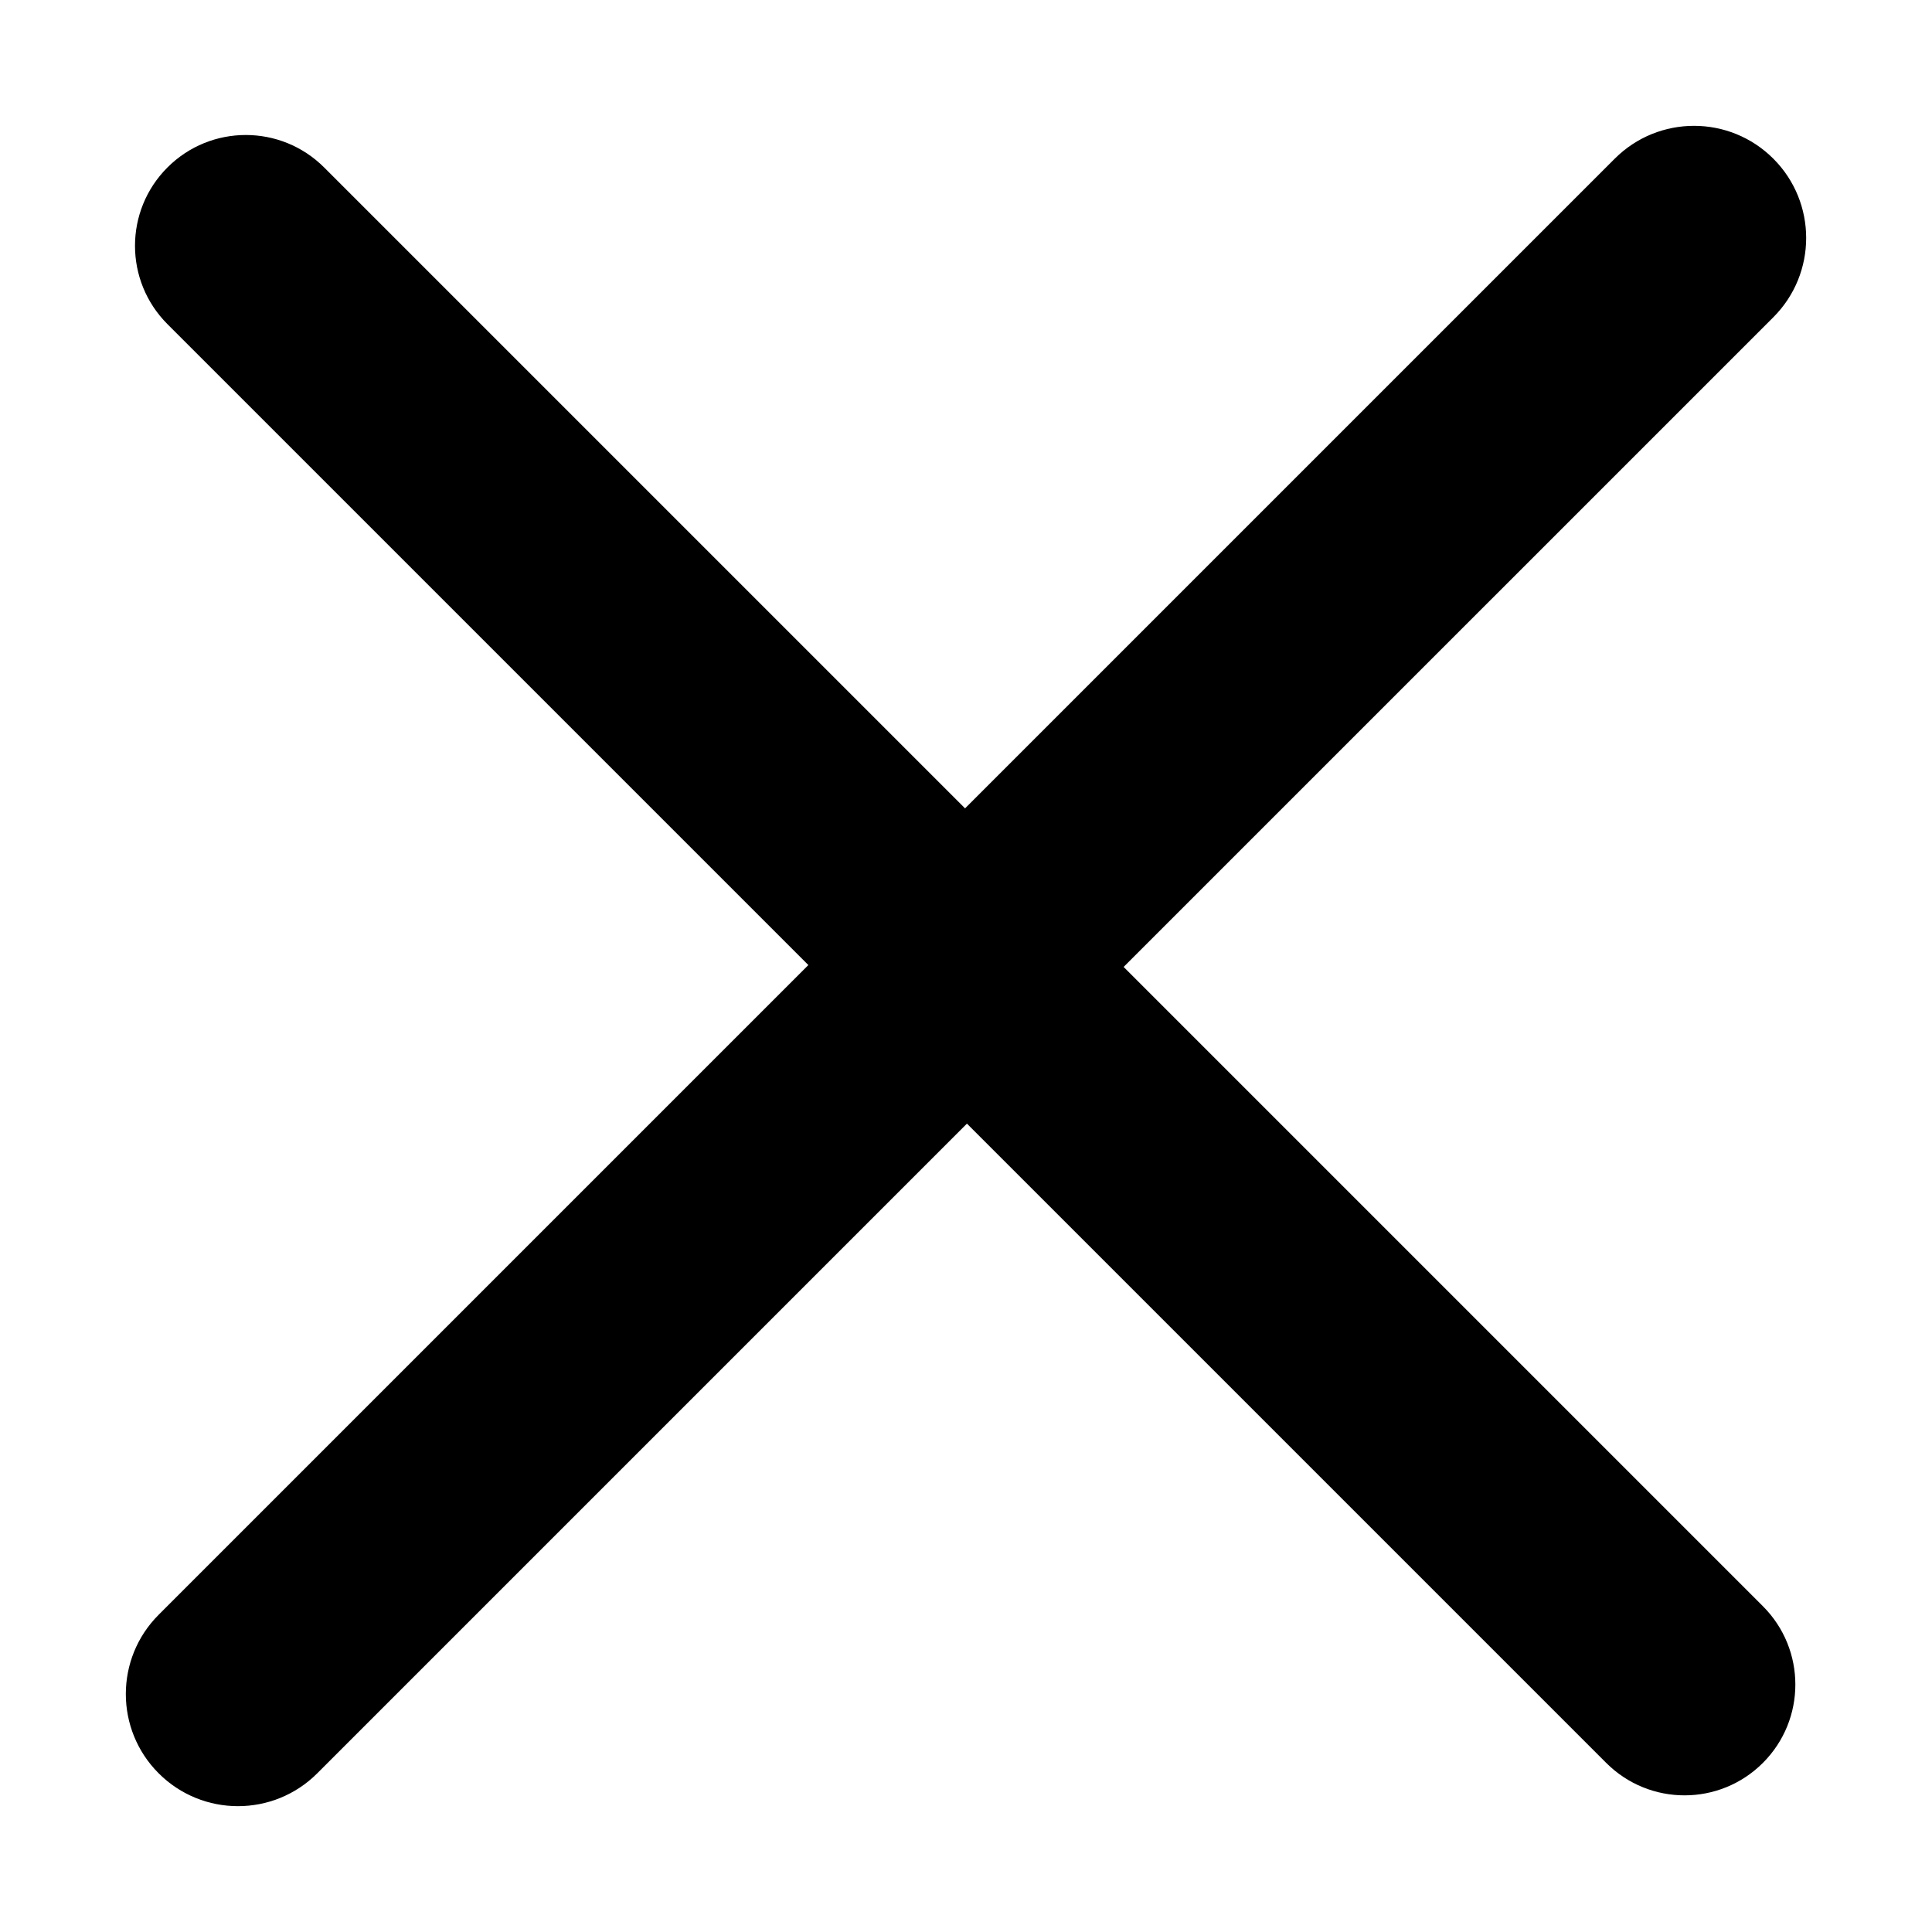
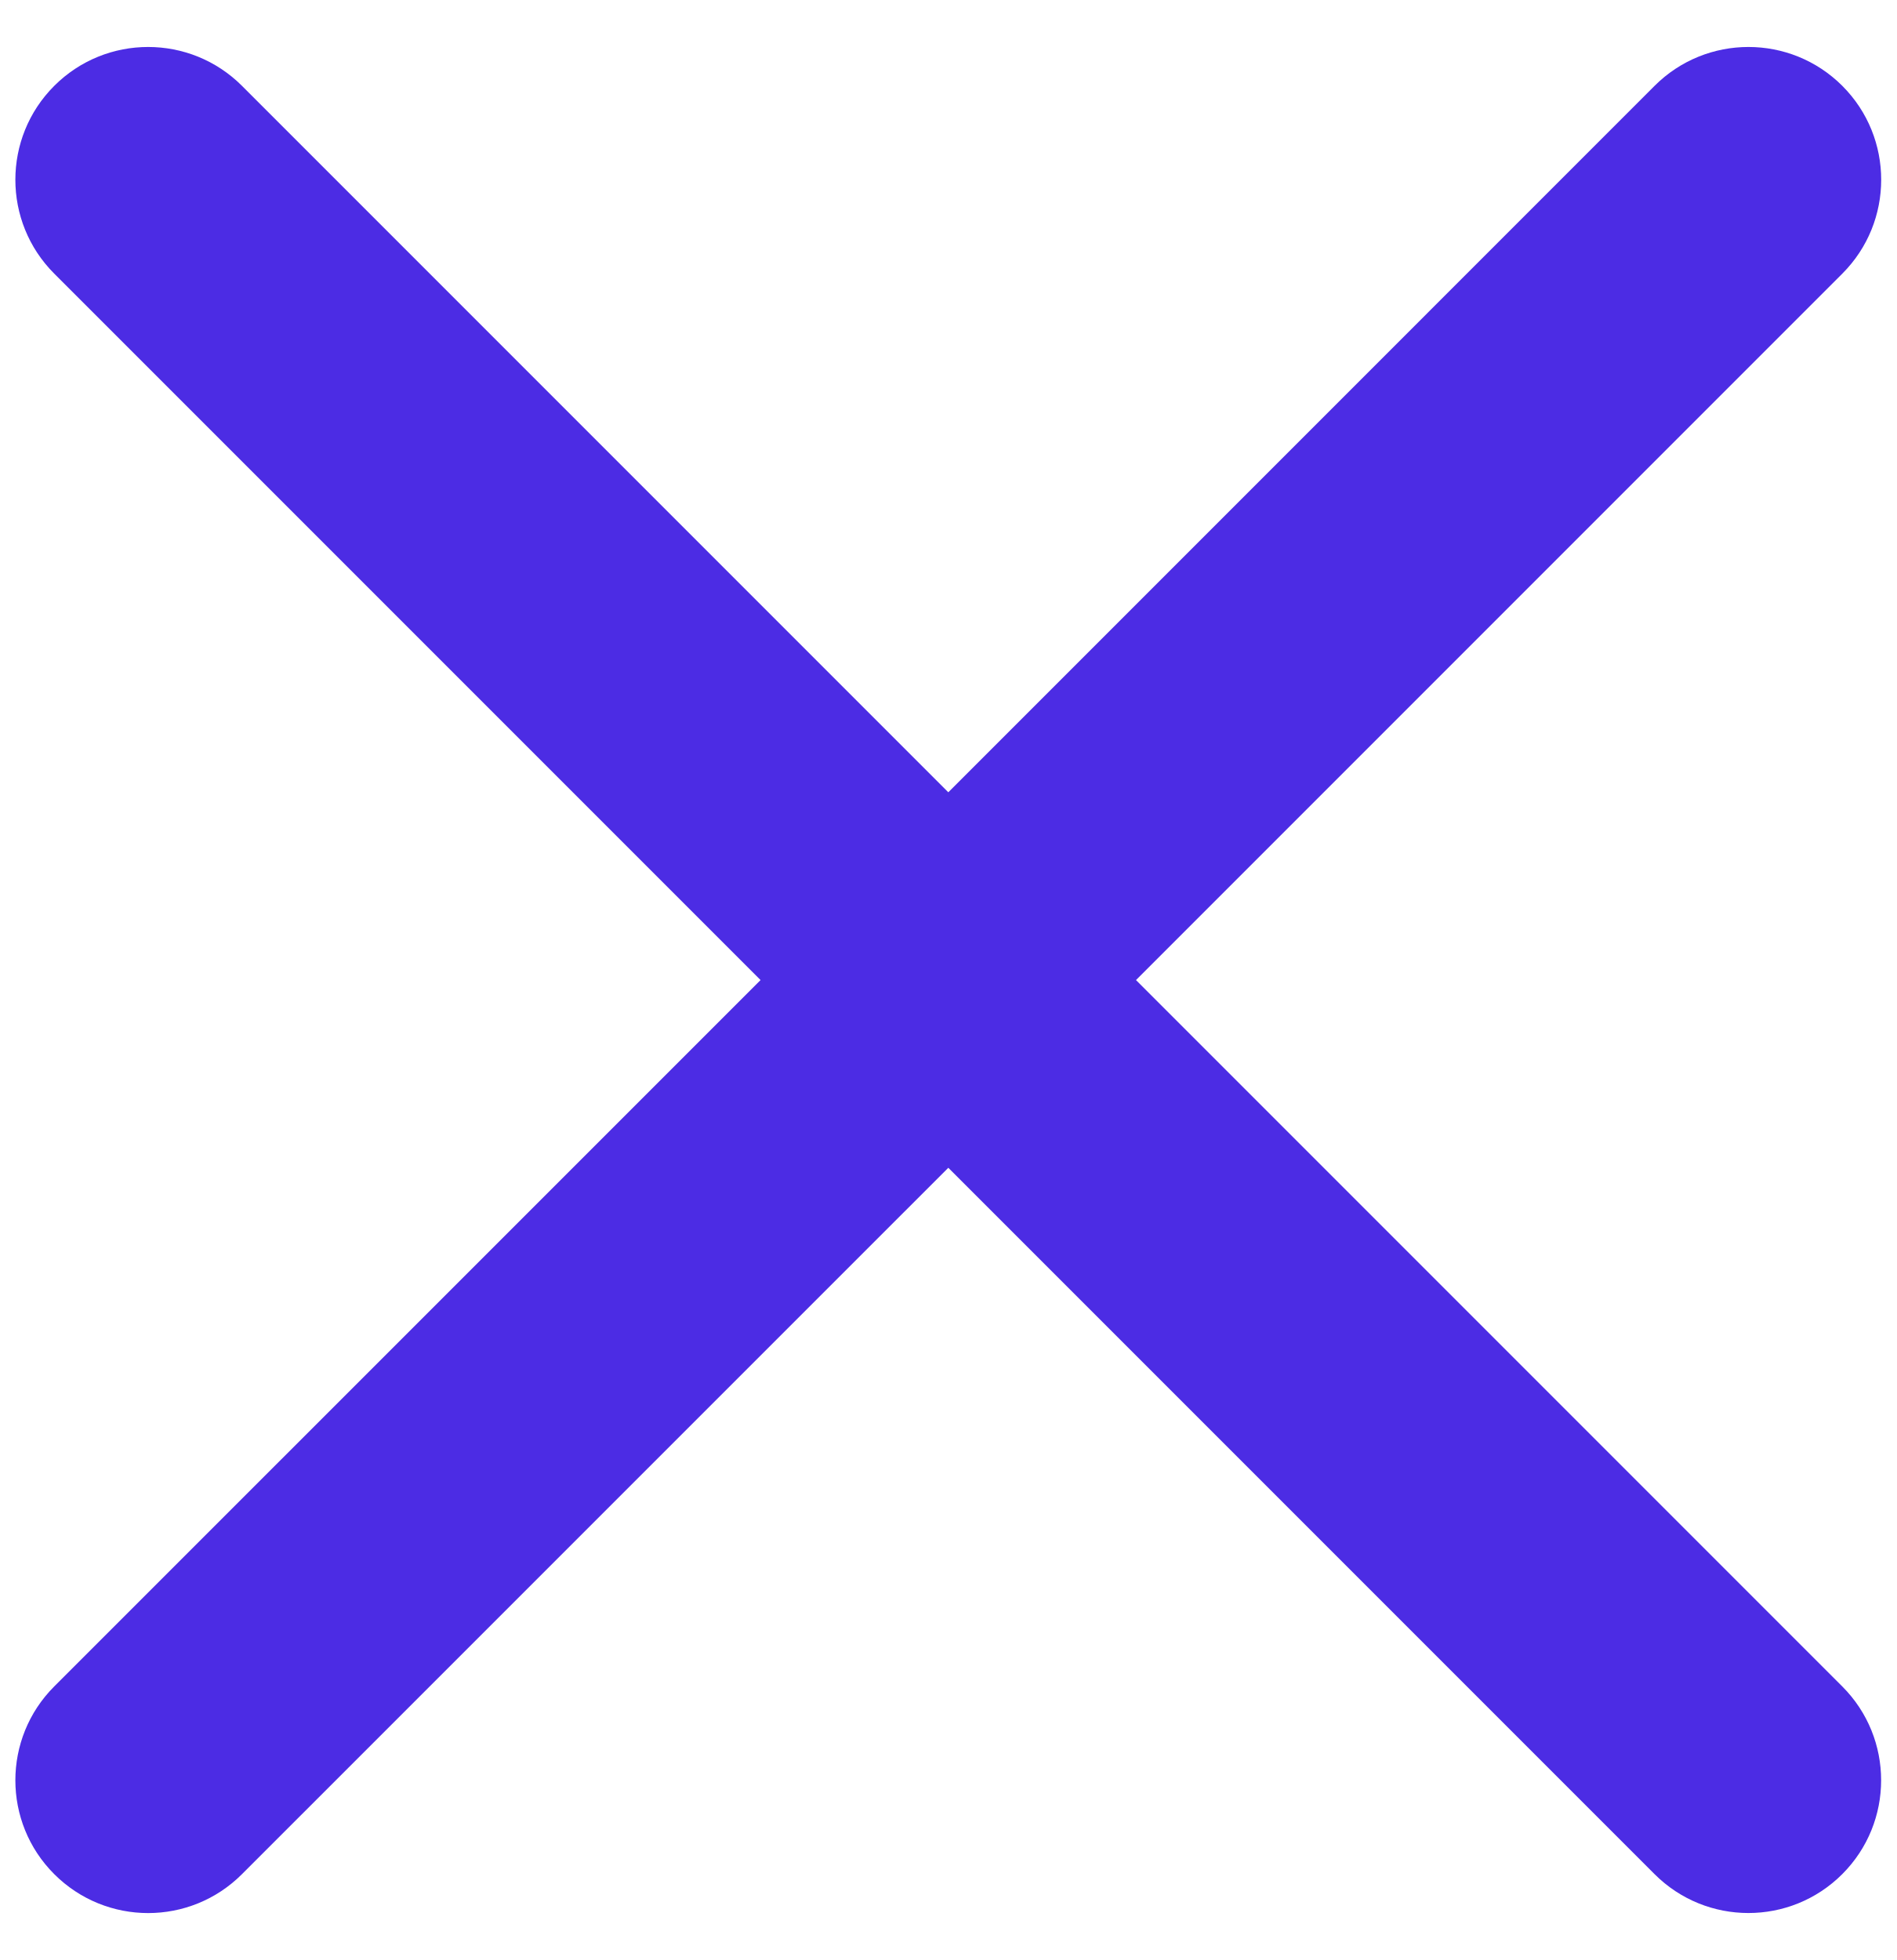
- <svg xmlns="http://www.w3.org/2000/svg" t="1614753925354" class="icon" viewBox="0 0 1024 1024" version="1.1" p-id="2296" width="16" height="16">
-   <path d="M595.549 512.5l344.35-344.347c23.211-23.212 23.211-60.84 0-84.053-23.212-23.208-60.841-23.208-84.05 0L511.5 428.45 171.802 88.753c-22.932-22.935-60.116-22.935-83.048 0-22.935 22.933-22.935 60.117 0 83.05L428.45 511.5 84.101 855.849c-23.211 23.21-23.211 60.84 0 84.049 23.212 23.211 60.841 23.211 84.05 0l344.35-344.35 338.822 338.823c22.933 22.935 60.116 22.935 83.048 0 22.935-22.933 22.935-60.117 0-83.048L595.549 512.5z" p-id="2297" fill="#000" />
+ <svg xmlns="http://www.w3.org/2000/svg" width="30" height="31" viewBox="0 0 30 31" fill="none">
+   <path fill-rule="evenodd" clip-rule="evenodd" d="M3.828 1.358C3.008 0.538 1.678 0.538 0.858 1.358C0.038 2.178 0.038 3.508 0.858 4.328L12.031 15.501L0.858 26.673C0.038 27.493 0.038 28.823 0.858 29.642C1.679 30.463 3.008 30.463 3.828 29.642L15.001 18.47L26.173 29.642C26.993 30.462 28.322 30.462 29.142 29.642C29.962 28.822 29.962 27.493 29.142 26.673L17.97 15.501L29.143 4.328C29.963 3.508 29.963 2.178 29.143 1.358C28.323 0.538 26.993 0.538 26.173 1.358L15.001 12.531L3.828 1.358Z" fill="#4C2CE4" />
</svg>
